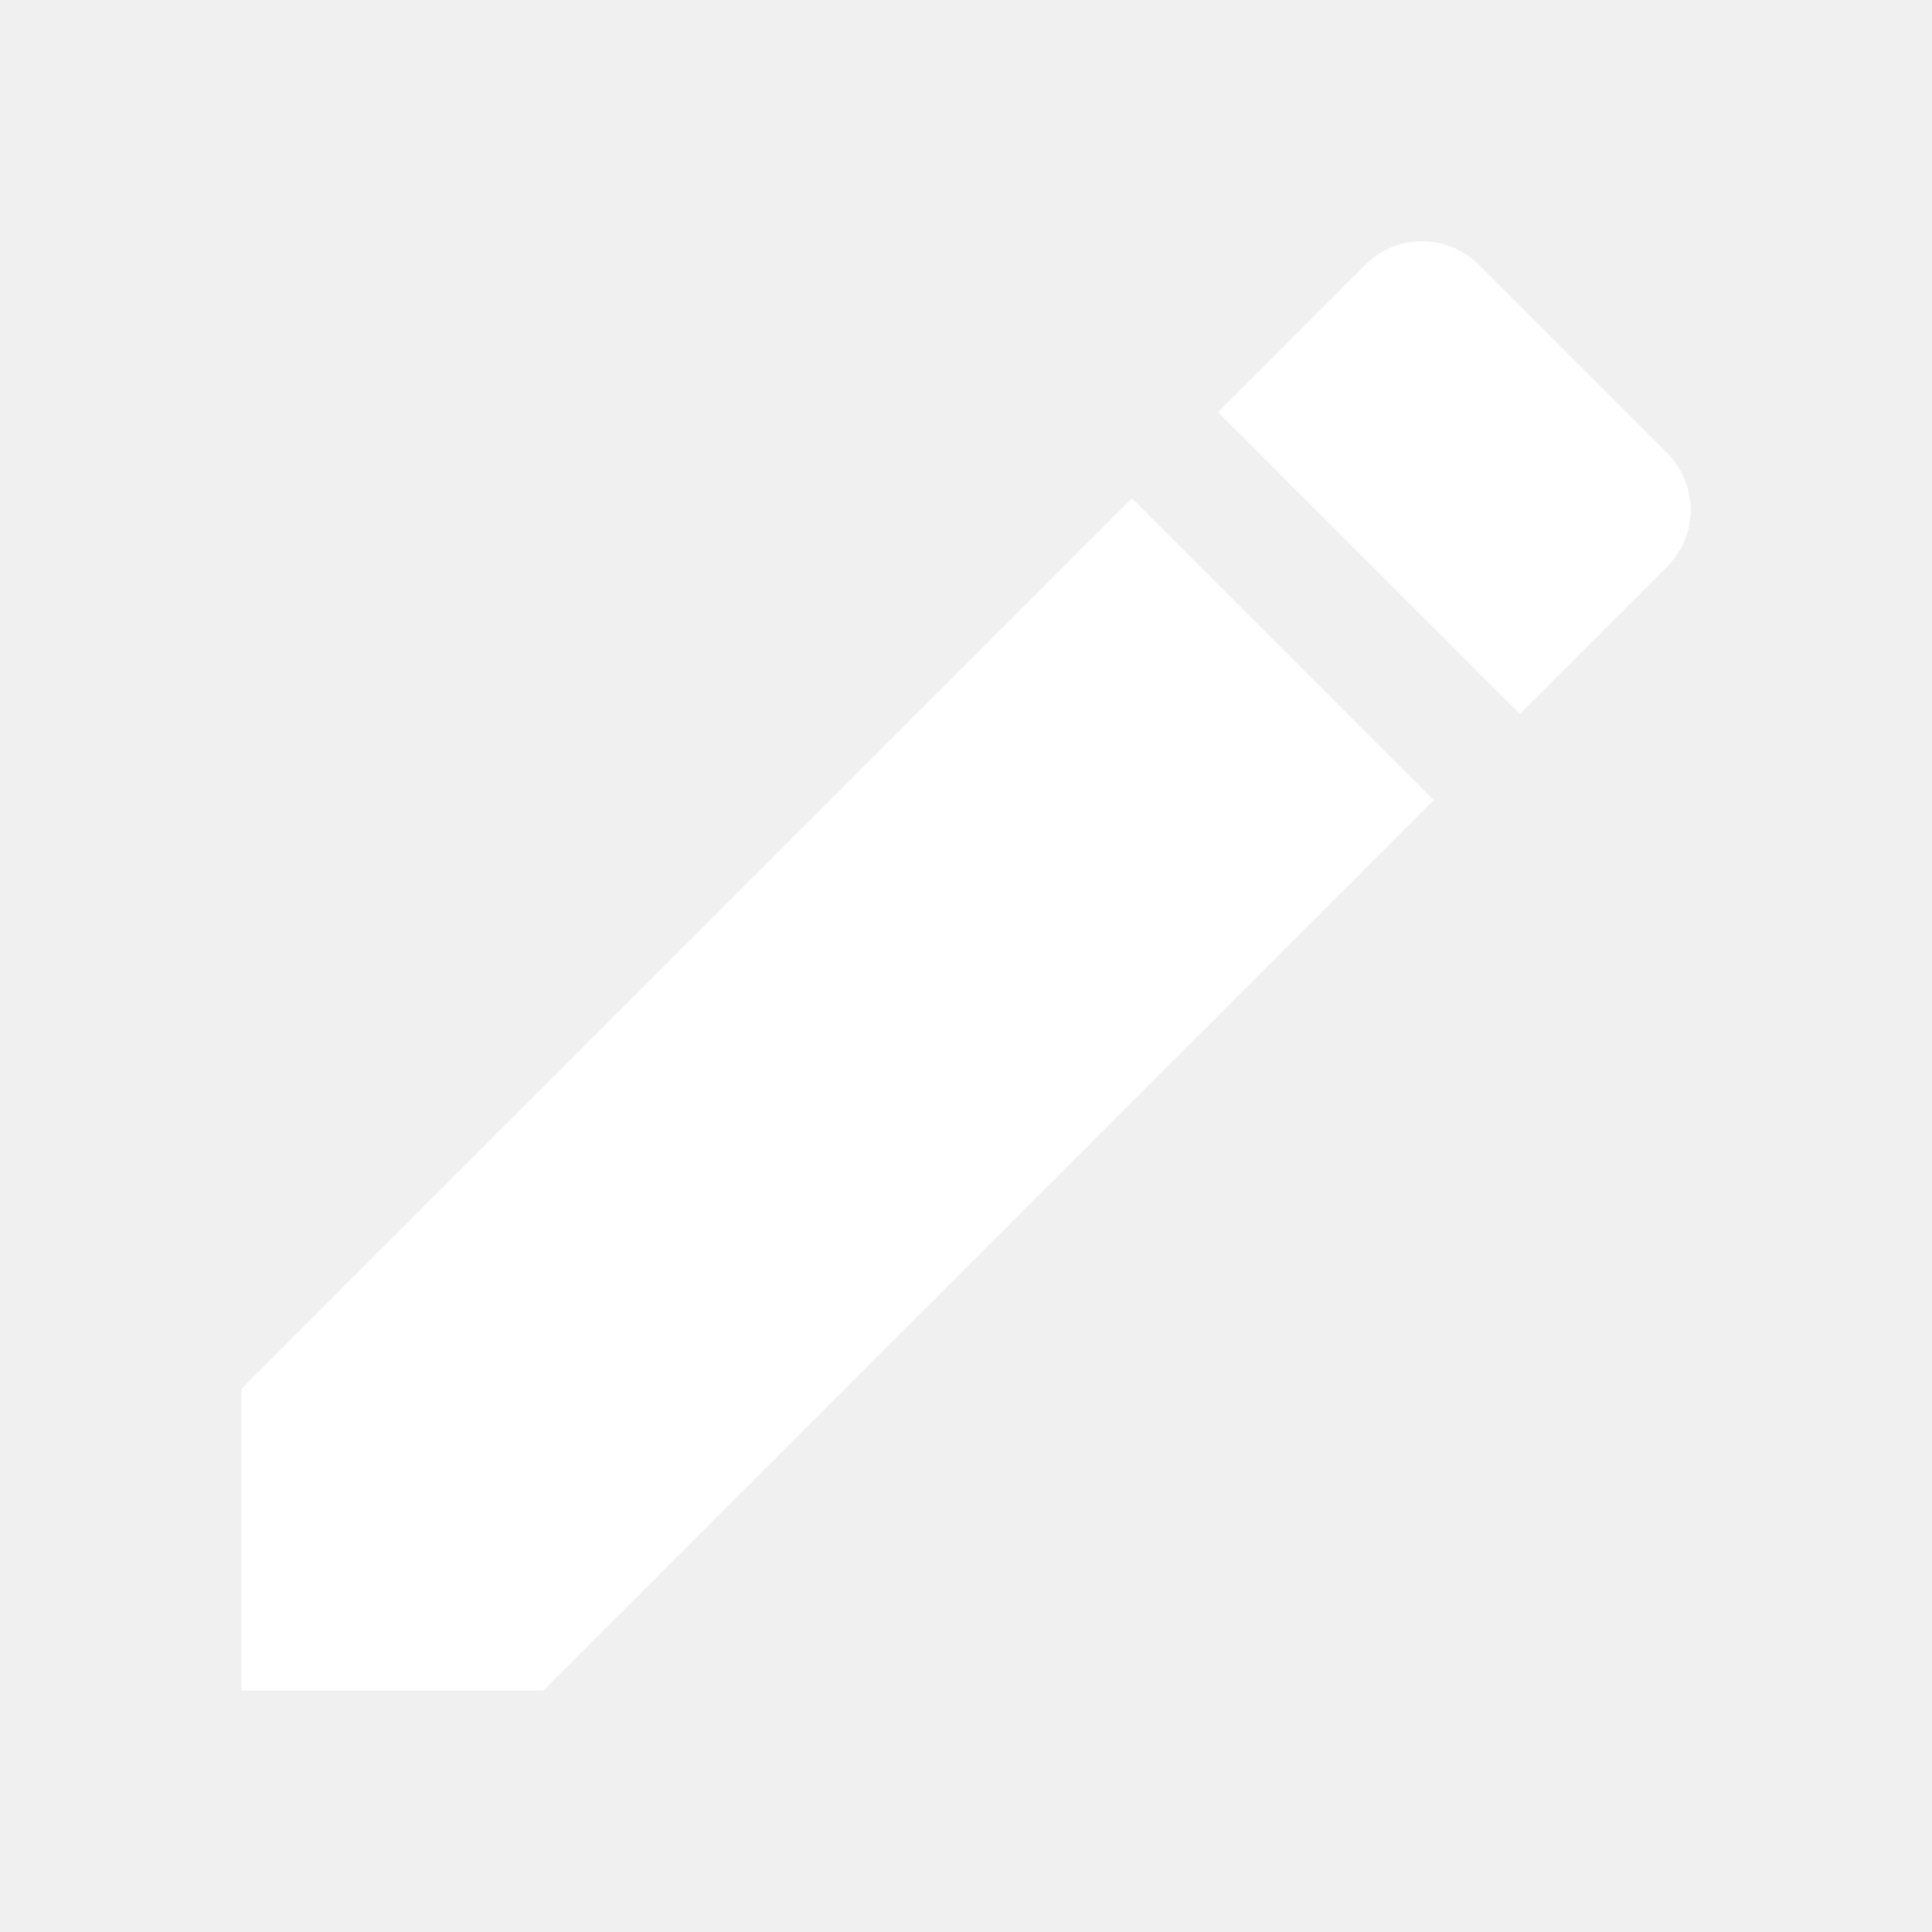
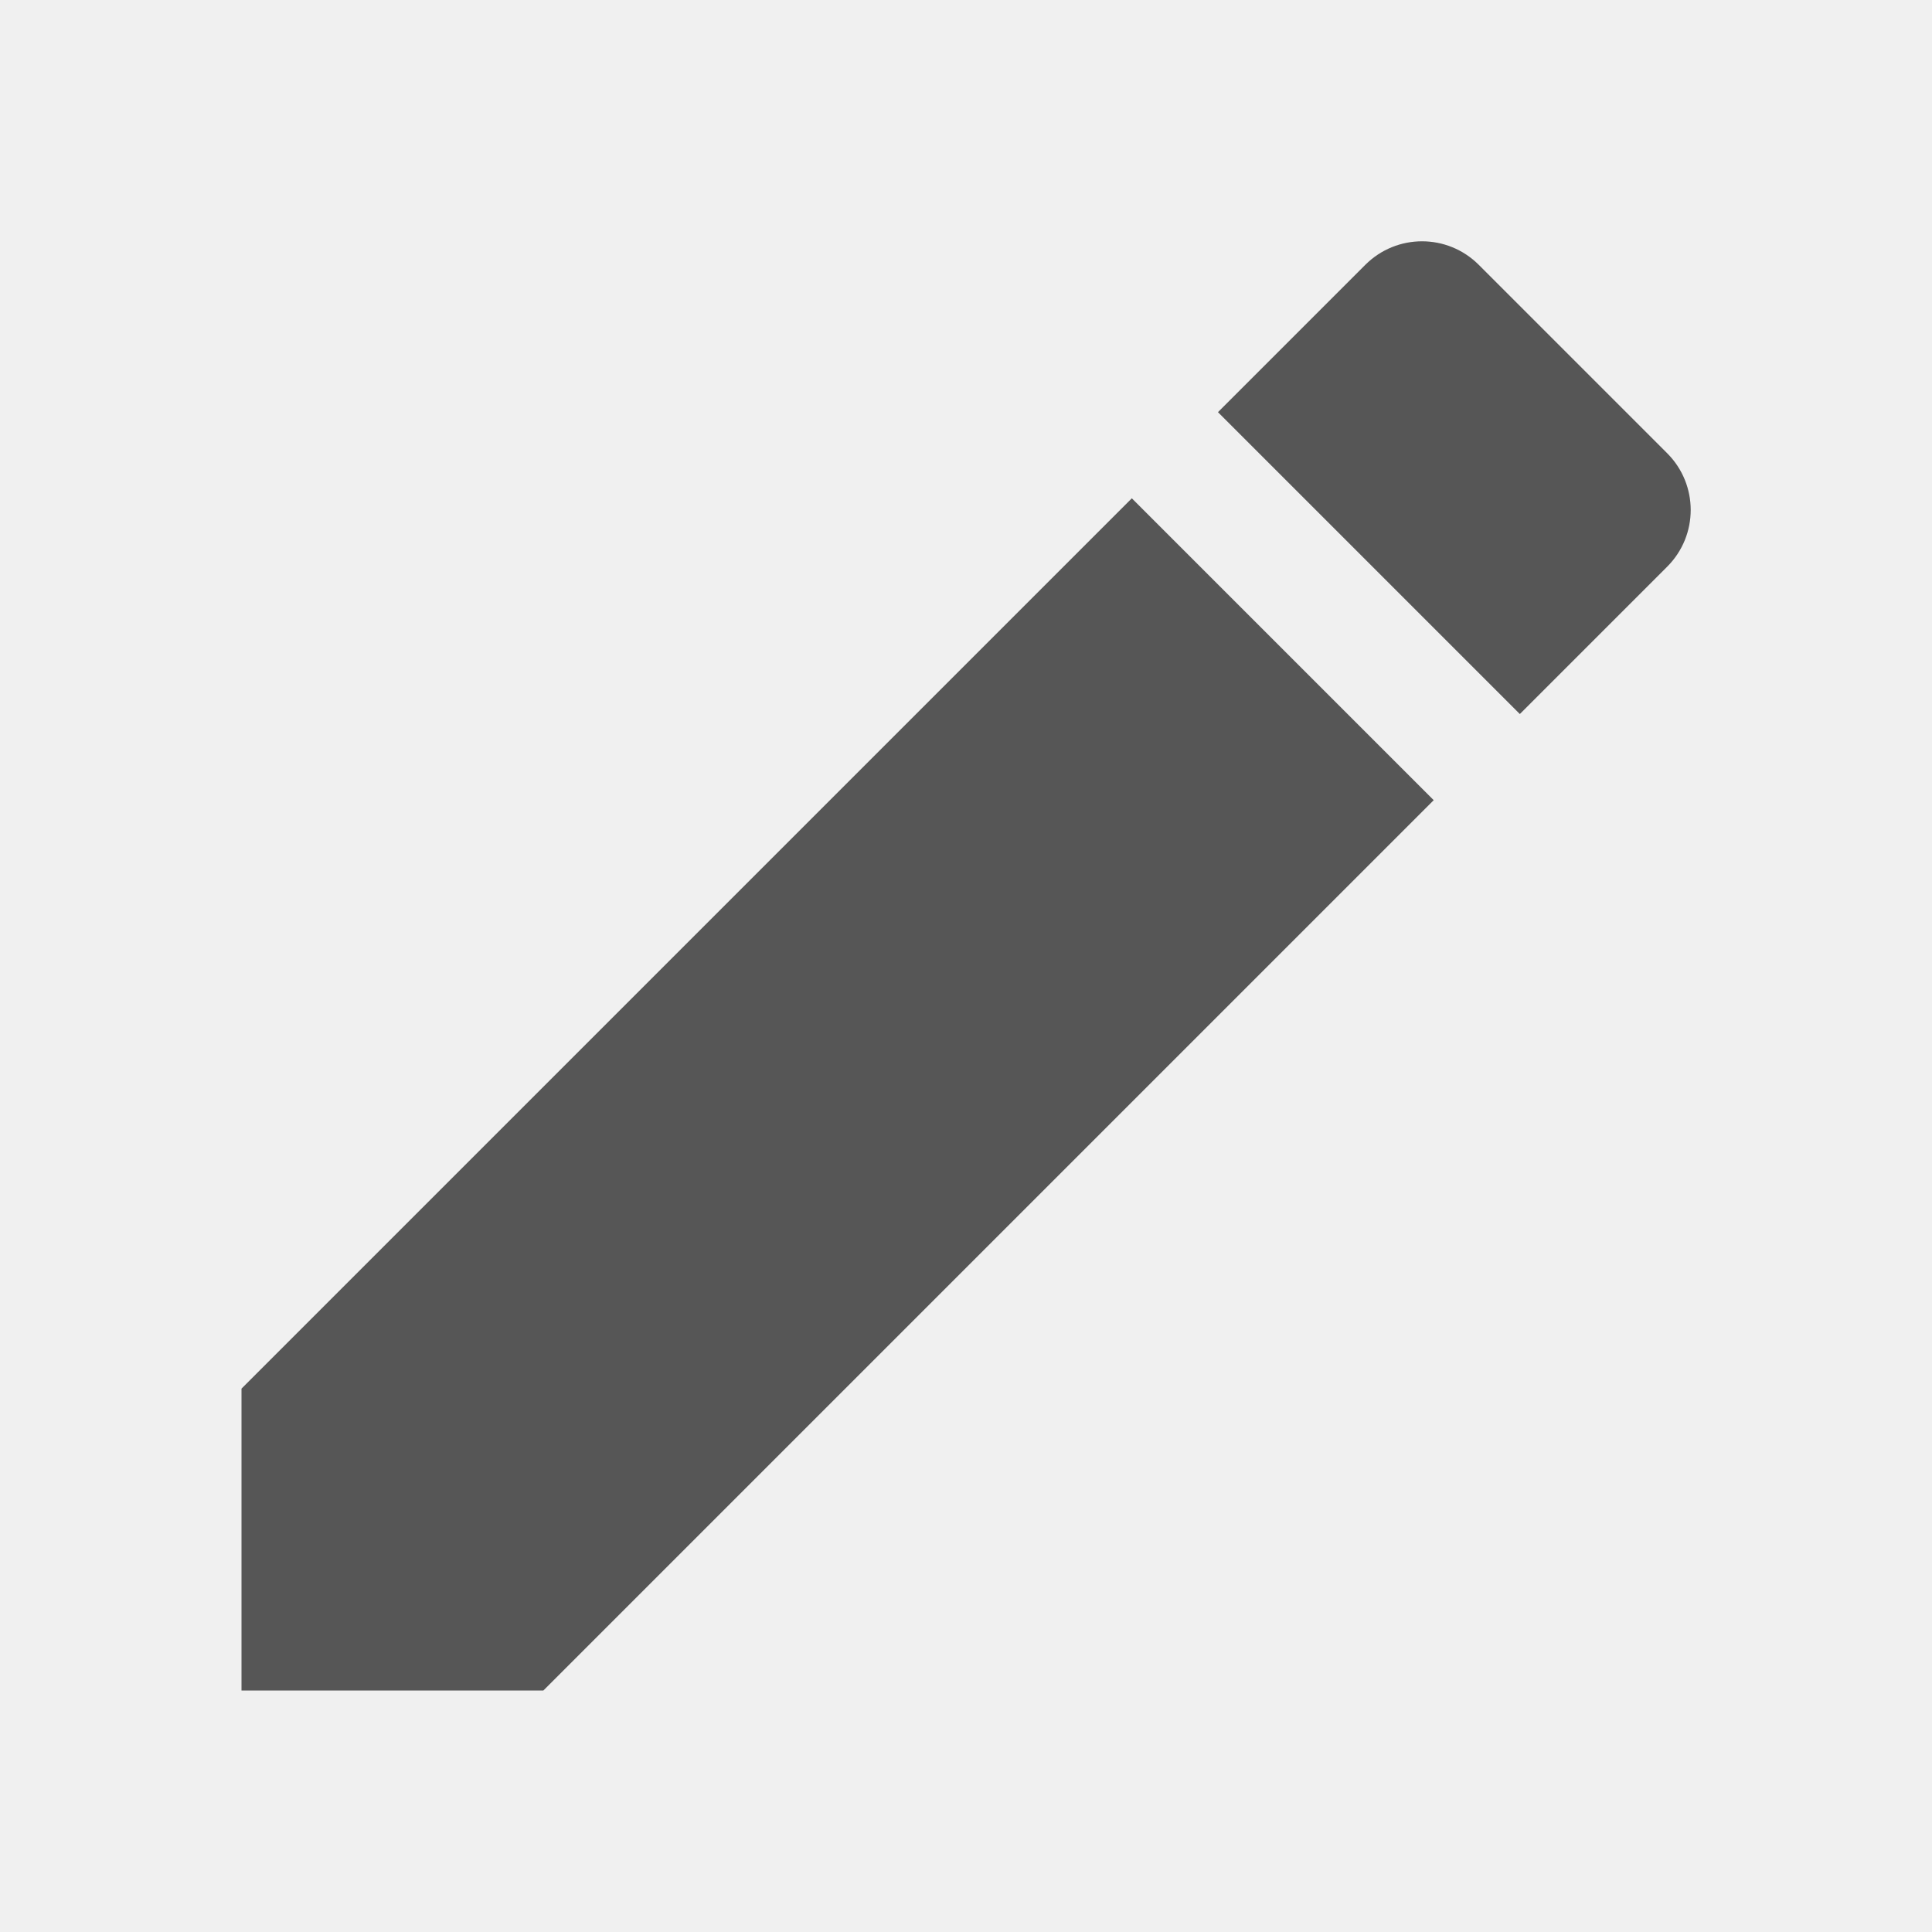
- <svg xmlns="http://www.w3.org/2000/svg" height="24px" viewBox="0 0 24 24" width="24px" fill="#FFFFFF">
+ <svg xmlns="http://www.w3.org/2000/svg" height="24px" viewBox="0 0 24 24" width="24px" fill="#565656">
  <path d="M0 0h24v24H0z" fill="none" />
  <path d="M3 17.25V21h3.75L17.81 9.94l-3.75-3.75L3 17.25zM20.71 7.04c.39-.39.39-1.02 0-1.41l-2.34-2.34c-.39-.39-1.02-.39-1.41 0l-1.83 1.83 3.75 3.75 1.83-1.83z" />
</svg>
